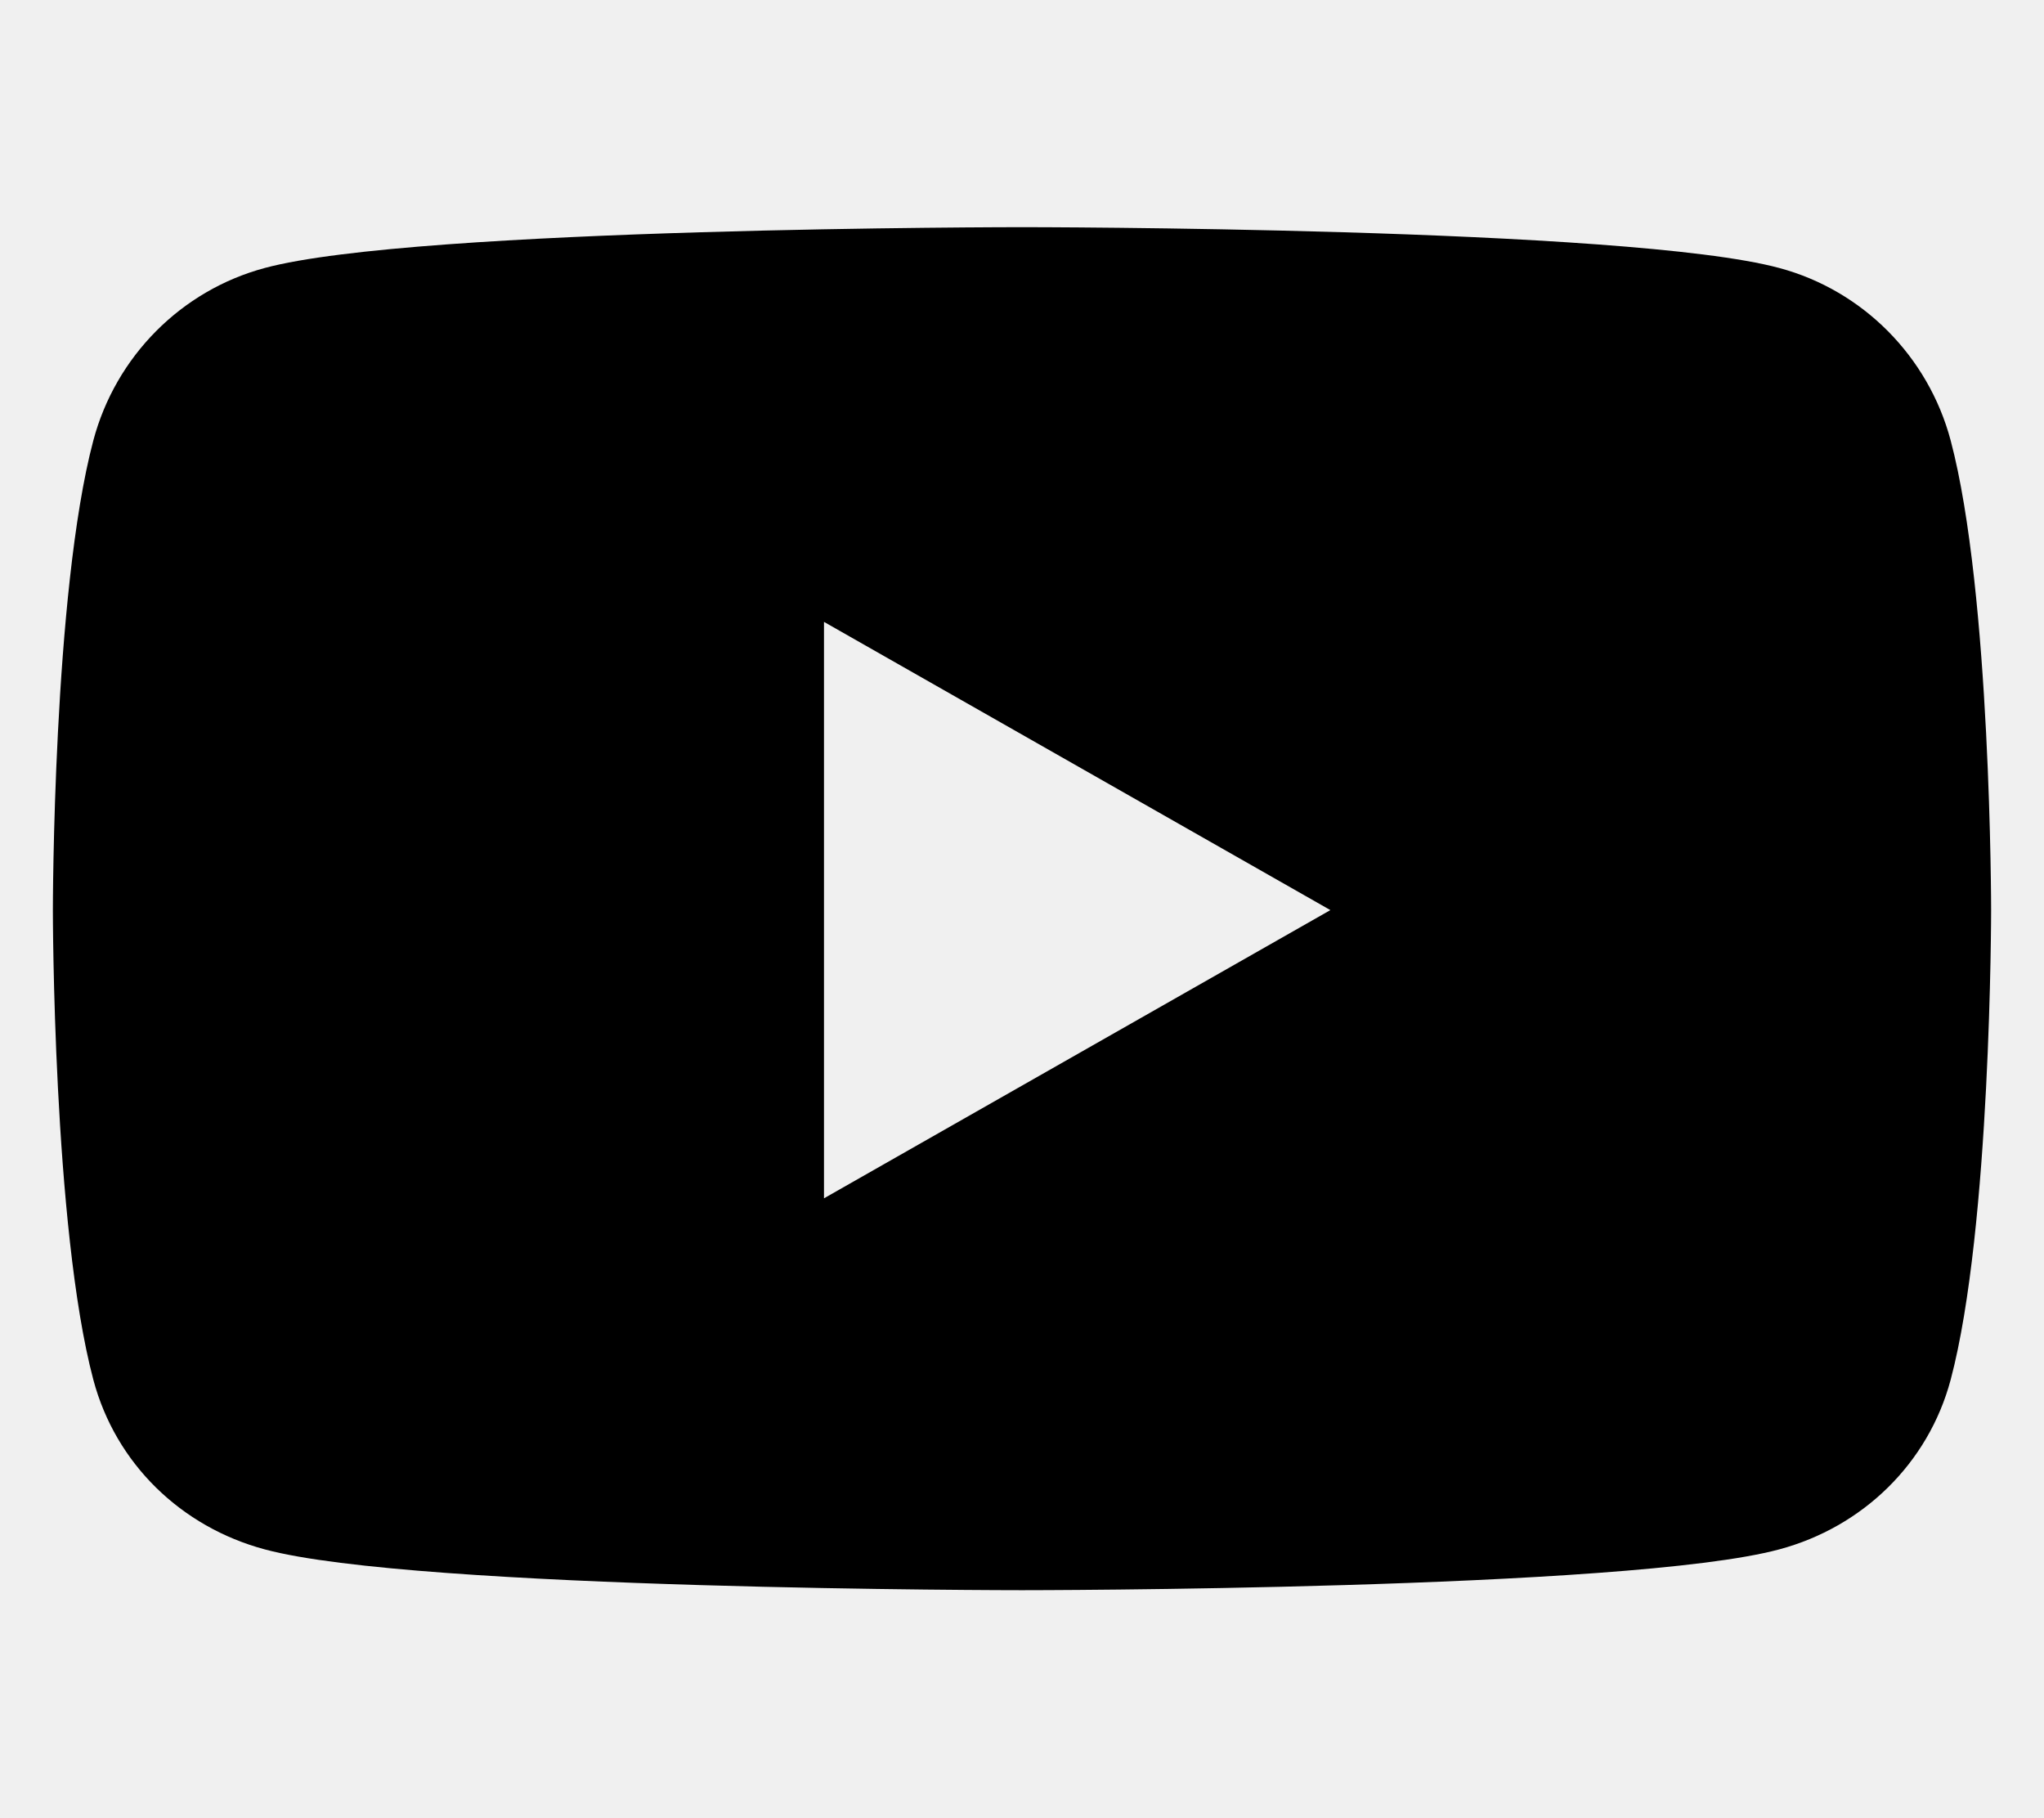
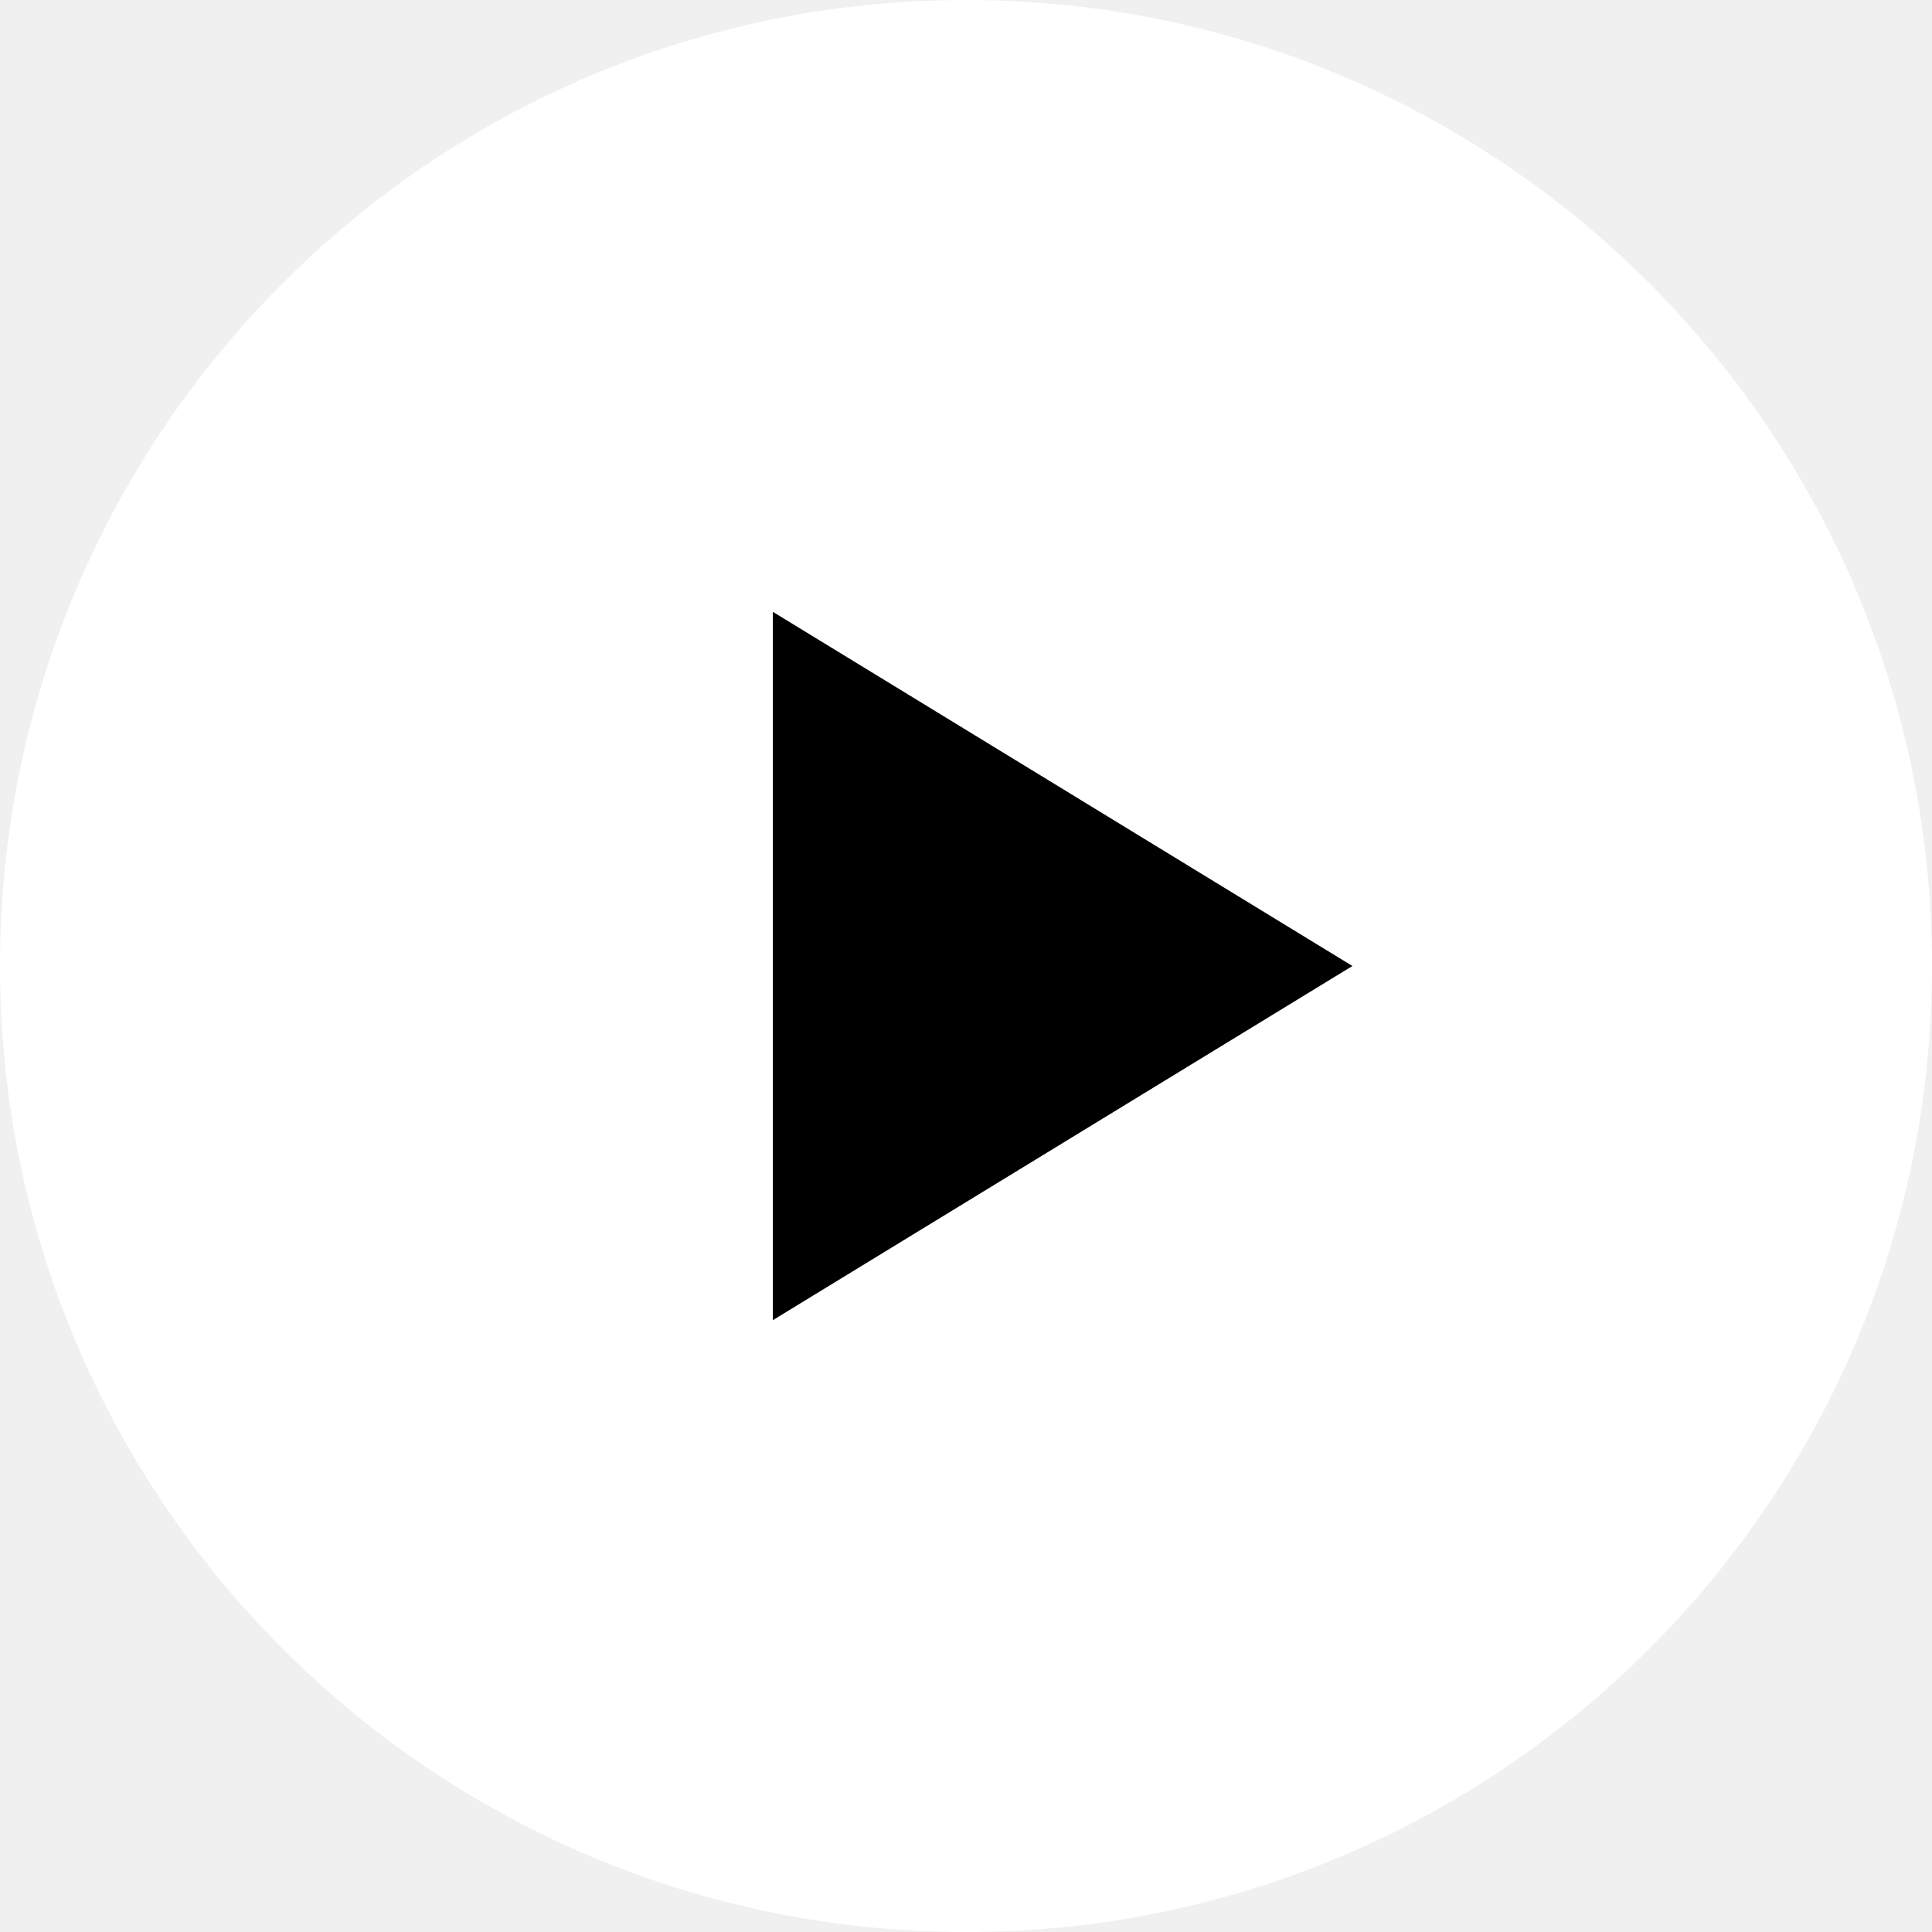
- <svg xmlns="http://www.w3.org/2000/svg" viewBox="0 0 576 512">
-   <path d="M549.7 124.1c-6.3-23.7-24.8-42.3-48.3-48.6C458.8 64 288 64 288 64S117.2 64 74.6 75.5c-23.5 6.3-42 24.9-48.3 48.6-11.4 42.9-11.4 132.3-11.4 132.3s0 89.4 11.4 132.3c6.3 23.7 24.8 41.5 48.3 47.8C117.2 448 288 448 288 448s170.8 0 213.4-11.5c23.5-6.3 42-24.2 48.3-47.8 11.4-42.9 11.4-132.3 11.4-132.3s0-89.4-11.4-132.3zm-317.5 213.5V175.2l142.7 81.2-142.7 81.2z" />
+ <svg xmlns="http://www.w3.org/2000/svg" width="30" height="30" viewBox="0 0 30 30" fill="none">
+   <circle cx="15" cy="15" r="15" fill="white" />
+   <path d="M12 9.5v11l9-5.5-9-5.5Z" fill="black" />
</svg>
